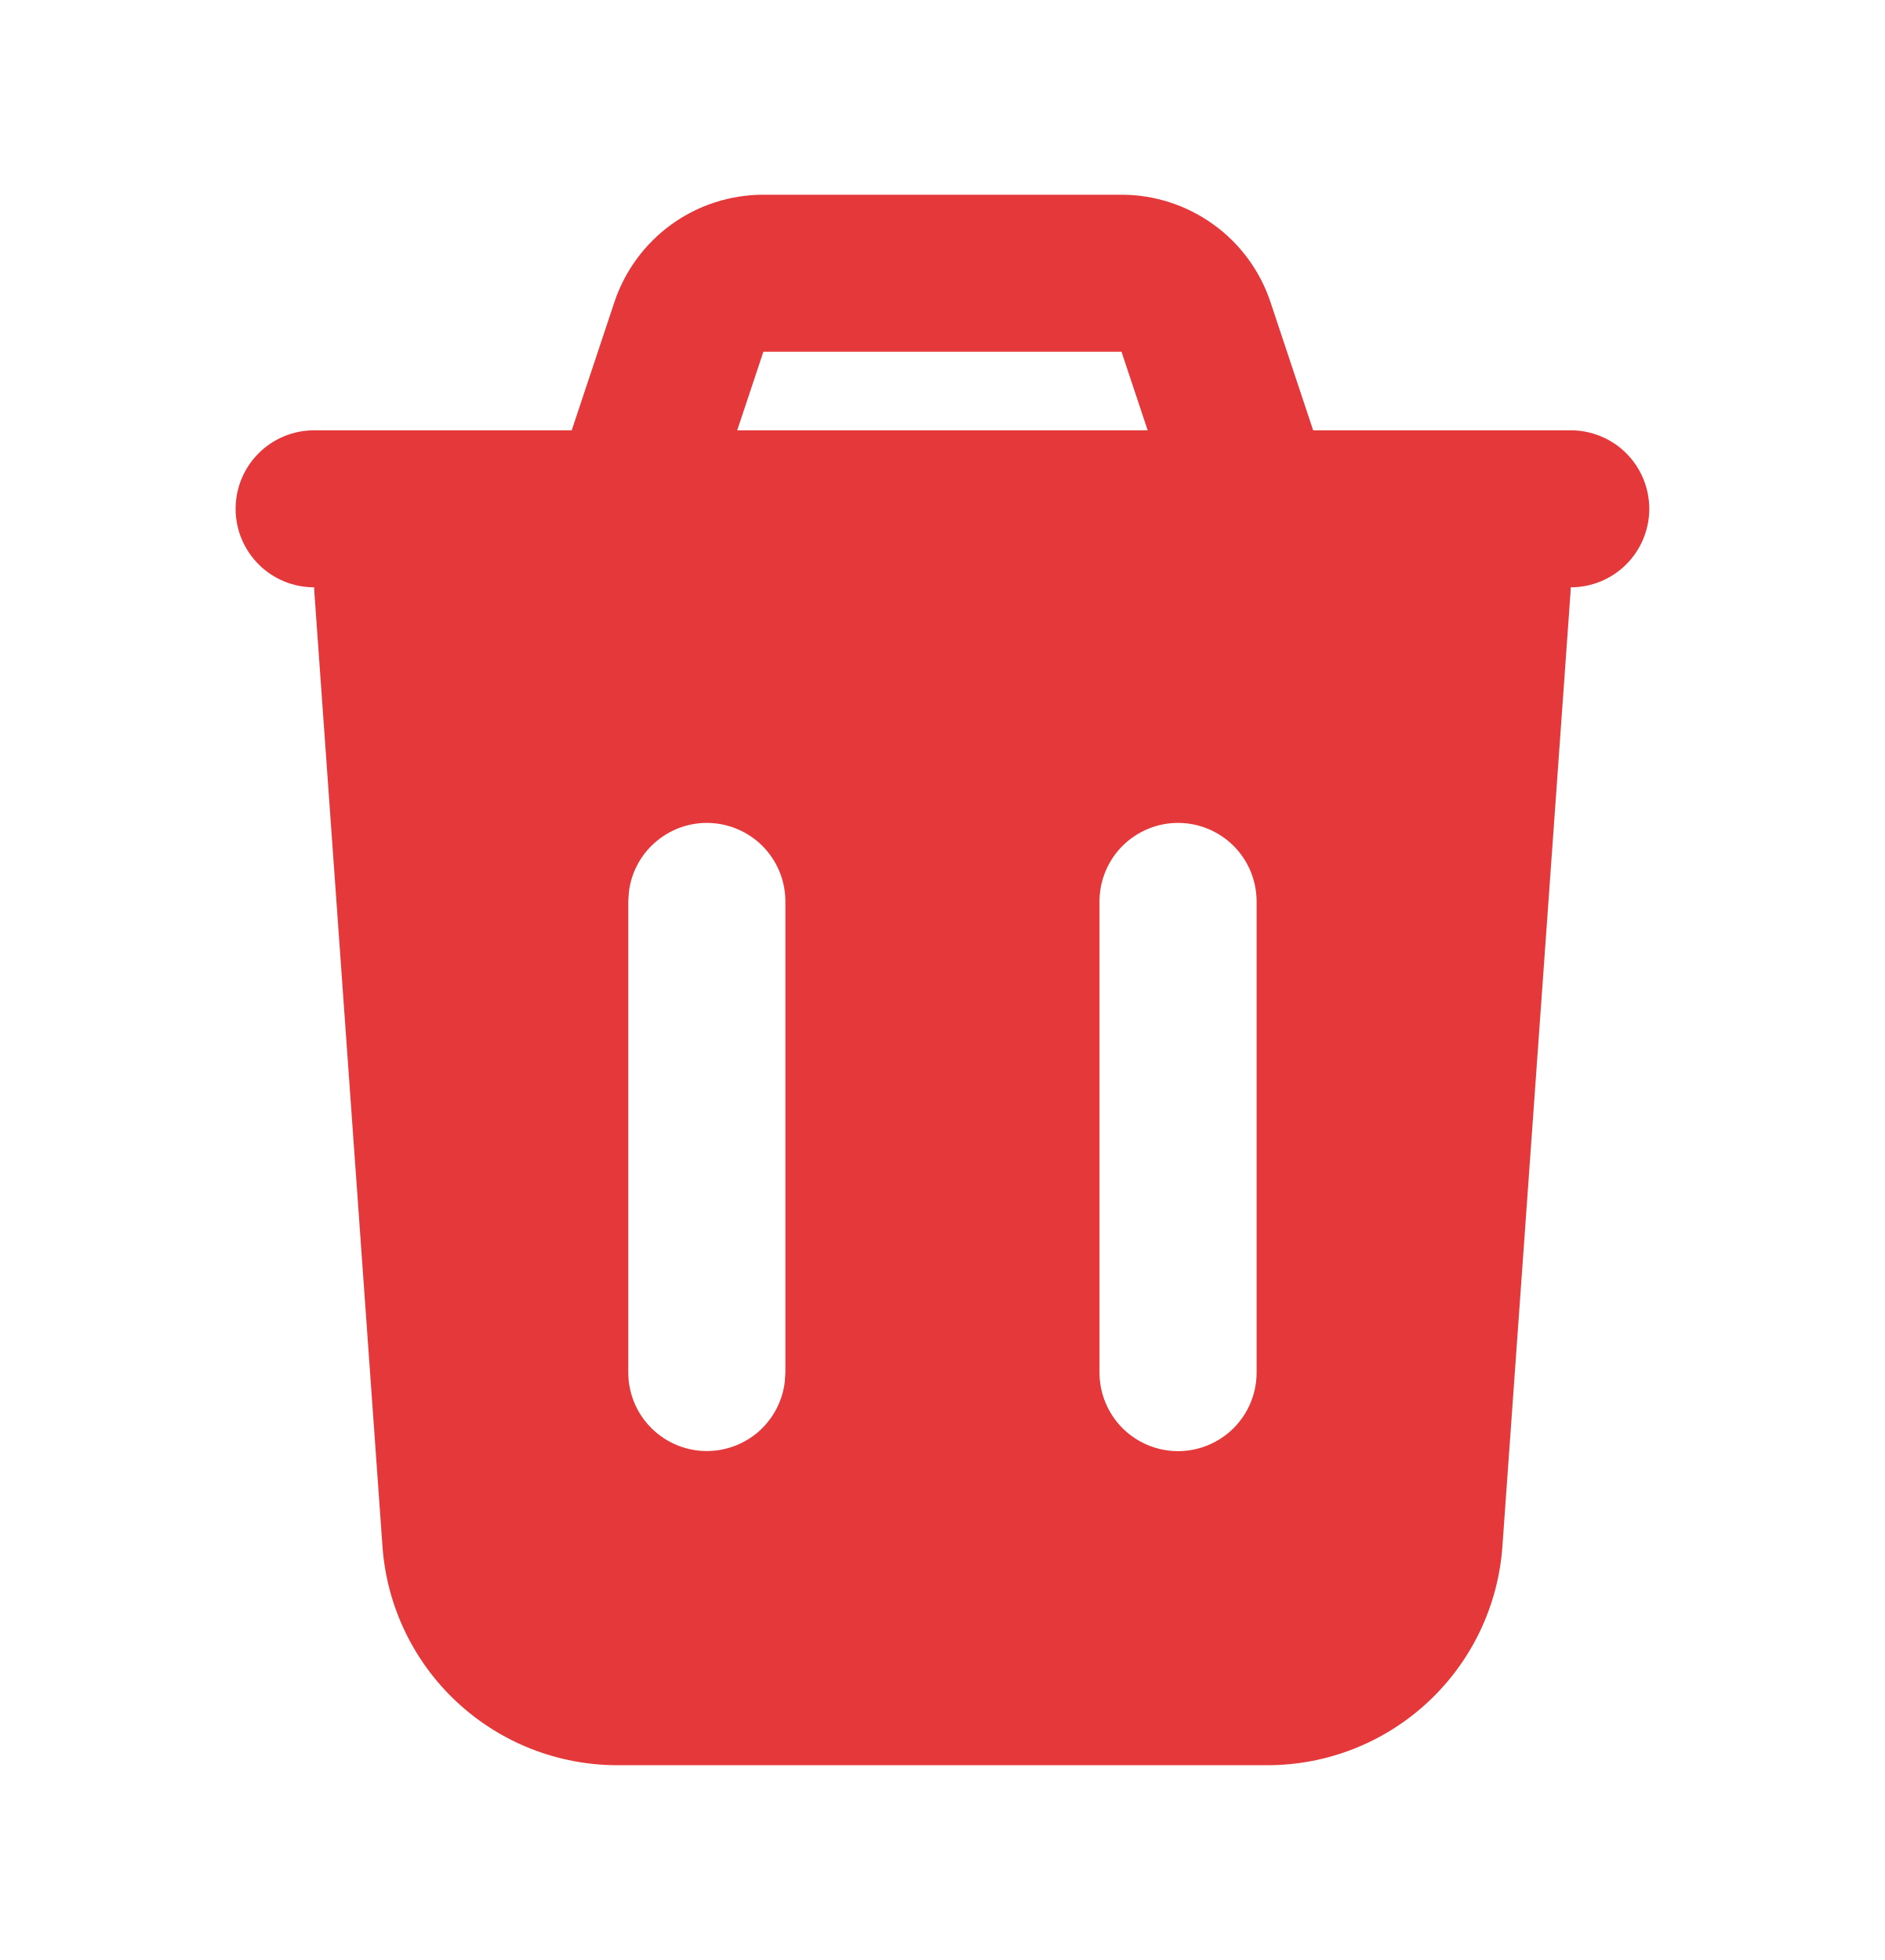
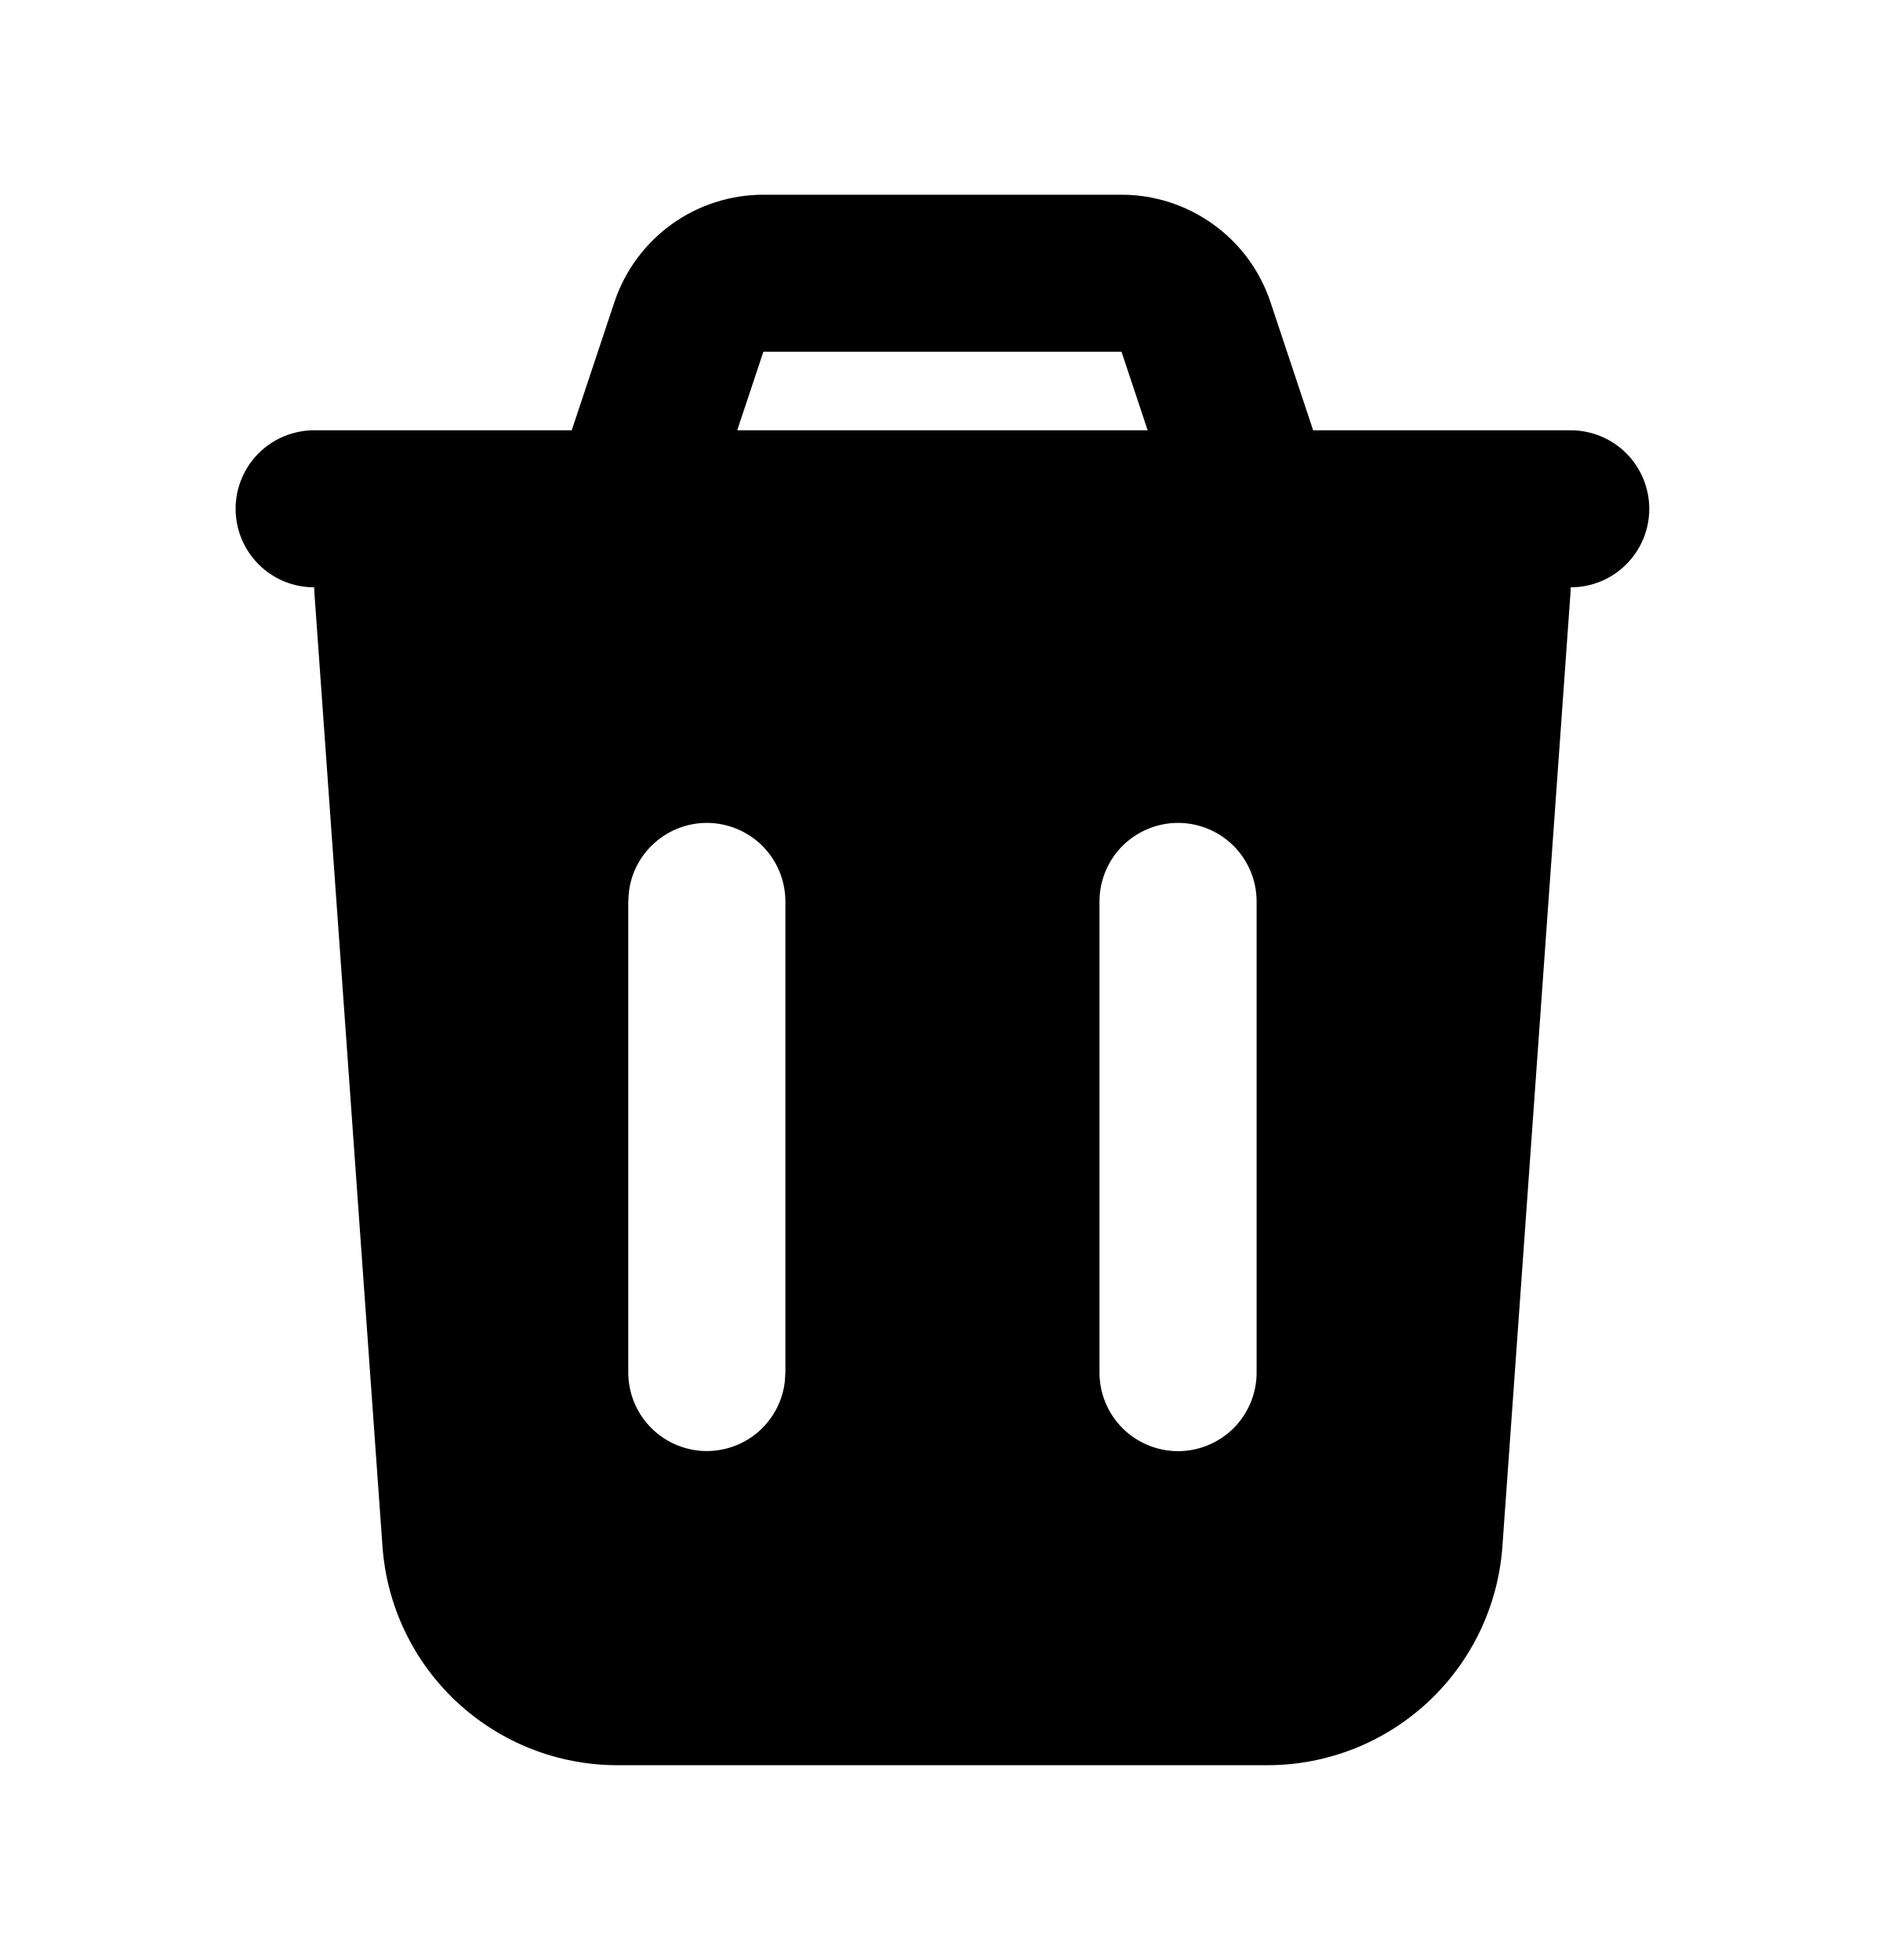
<svg xmlns="http://www.w3.org/2000/svg" width="25" height="26" viewBox="0 0 25 26" fill="none">
-   <path fill-rule="evenodd" clip-rule="evenodd" d="M14.875 2.583C15.312 2.583 15.738 2.721 16.093 2.977C16.448 3.232 16.713 3.593 16.851 4.008L17.417 5.708H20.833C21.11 5.708 21.375 5.818 21.57 6.013C21.765 6.208 21.875 6.473 21.875 6.75C21.875 7.026 21.765 7.291 21.57 7.486C21.375 7.682 21.11 7.791 20.833 7.791L20.83 7.865L19.927 20.514C19.871 21.302 19.518 22.04 18.94 22.578C18.361 23.117 17.601 23.416 16.81 23.416H8.19C7.399 23.416 6.639 23.117 6.06 22.578C5.482 22.04 5.129 21.302 5.073 20.514L4.17 7.864C4.168 7.84 4.167 7.816 4.167 7.791C3.89 7.791 3.625 7.682 3.43 7.486C3.235 7.291 3.125 7.026 3.125 6.75C3.125 6.473 3.235 6.208 3.43 6.013C3.625 5.818 3.89 5.708 4.167 5.708H7.583L8.149 4.008C8.287 3.593 8.553 3.232 8.907 2.976C9.262 2.72 9.689 2.583 10.126 2.583H14.875ZM9.375 10.916C9.12 10.916 8.874 11.01 8.683 11.18C8.492 11.349 8.37 11.583 8.341 11.836L8.333 11.958V18.208C8.334 18.474 8.435 18.729 8.618 18.922C8.8 19.115 9.049 19.231 9.314 19.247C9.579 19.262 9.84 19.176 10.044 19.006C10.247 18.835 10.378 18.593 10.409 18.33L10.417 18.208V11.958C10.417 11.682 10.307 11.417 10.112 11.221C9.916 11.026 9.651 10.916 9.375 10.916ZM15.625 10.916C15.349 10.916 15.084 11.026 14.888 11.221C14.693 11.417 14.583 11.682 14.583 11.958V18.208C14.583 18.484 14.693 18.749 14.888 18.945C15.084 19.14 15.349 19.25 15.625 19.25C15.901 19.25 16.166 19.14 16.362 18.945C16.557 18.749 16.667 18.484 16.667 18.208V11.958C16.667 11.682 16.557 11.417 16.362 11.221C16.166 11.026 15.901 10.916 15.625 10.916ZM14.875 4.666H10.125L9.778 5.708H15.222L14.875 4.666Z" fill="#E5383A" />
+   <path fill-rule="evenodd" clip-rule="evenodd" d="M14.875 2.583C15.312 2.583 15.738 2.721 16.093 2.977C16.448 3.232 16.713 3.593 16.851 4.008L17.417 5.708H20.833C21.11 5.708 21.375 5.818 21.57 6.013C21.765 6.208 21.875 6.473 21.875 6.75C21.875 7.026 21.765 7.291 21.57 7.486C21.375 7.682 21.11 7.791 20.833 7.791L20.83 7.865L19.927 20.514C19.871 21.302 19.518 22.04 18.94 22.578C18.361 23.117 17.601 23.416 16.81 23.416H8.19C7.399 23.416 6.639 23.117 6.06 22.578C5.482 22.04 5.129 21.302 5.073 20.514L4.17 7.864C4.168 7.84 4.167 7.816 4.167 7.791C3.89 7.791 3.625 7.682 3.43 7.486C3.235 7.291 3.125 7.026 3.125 6.75C3.125 6.473 3.235 6.208 3.43 6.013C3.625 5.818 3.89 5.708 4.167 5.708H7.583L8.149 4.008C8.287 3.593 8.553 3.232 8.907 2.976C9.262 2.72 9.689 2.583 10.126 2.583H14.875ZM9.375 10.916C9.12 10.916 8.874 11.01 8.683 11.18C8.492 11.349 8.37 11.583 8.341 11.836L8.333 11.958V18.208C8.334 18.474 8.435 18.729 8.618 18.922C8.8 19.115 9.049 19.231 9.314 19.247C9.579 19.262 9.84 19.176 10.044 19.006C10.247 18.835 10.378 18.593 10.409 18.33L10.417 18.208V11.958C10.417 11.682 10.307 11.417 10.112 11.221C9.916 11.026 9.651 10.916 9.375 10.916ZM15.625 10.916C15.349 10.916 15.084 11.026 14.888 11.221C14.693 11.417 14.583 11.682 14.583 11.958V18.208C14.583 18.484 14.693 18.749 14.888 18.945C15.084 19.14 15.349 19.25 15.625 19.25C15.901 19.25 16.166 19.14 16.362 18.945C16.557 18.749 16.667 18.484 16.667 18.208V11.958C16.667 11.682 16.557 11.417 16.362 11.221C16.166 11.026 15.901 10.916 15.625 10.916ZM14.875 4.666H10.125L9.778 5.708H15.222L14.875 4.666Z" fill="currentColor" />
</svg>
